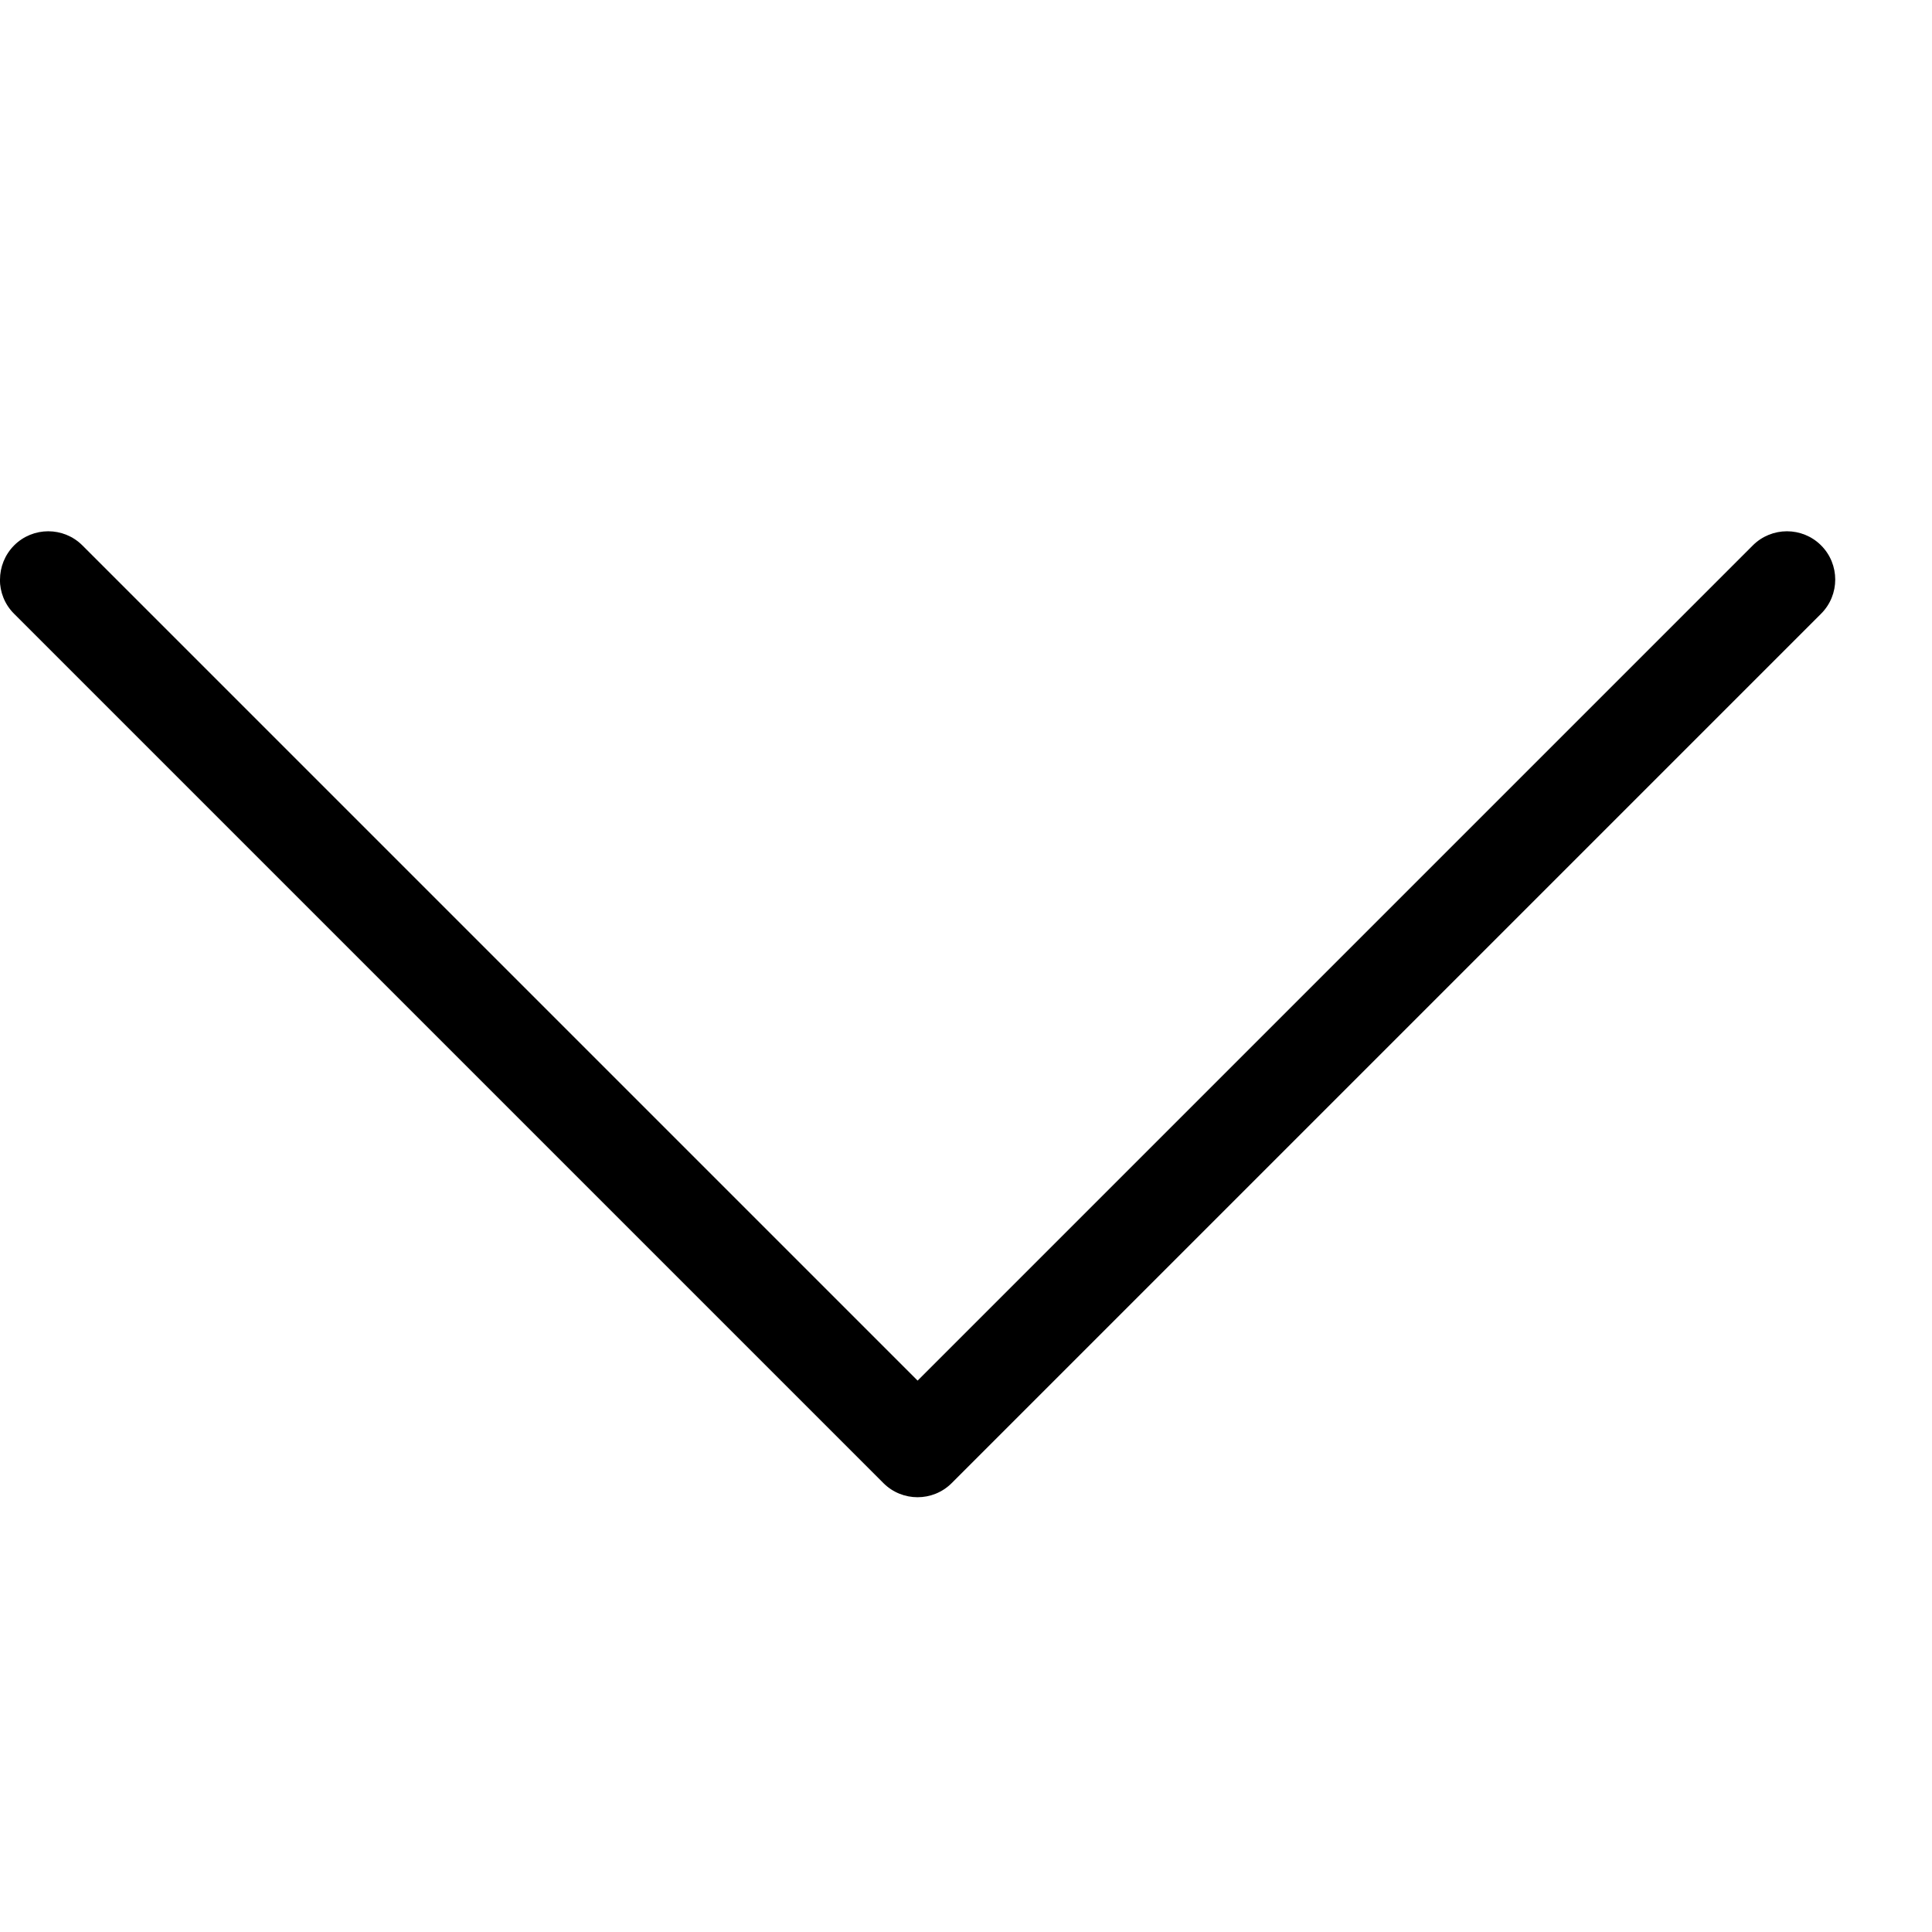
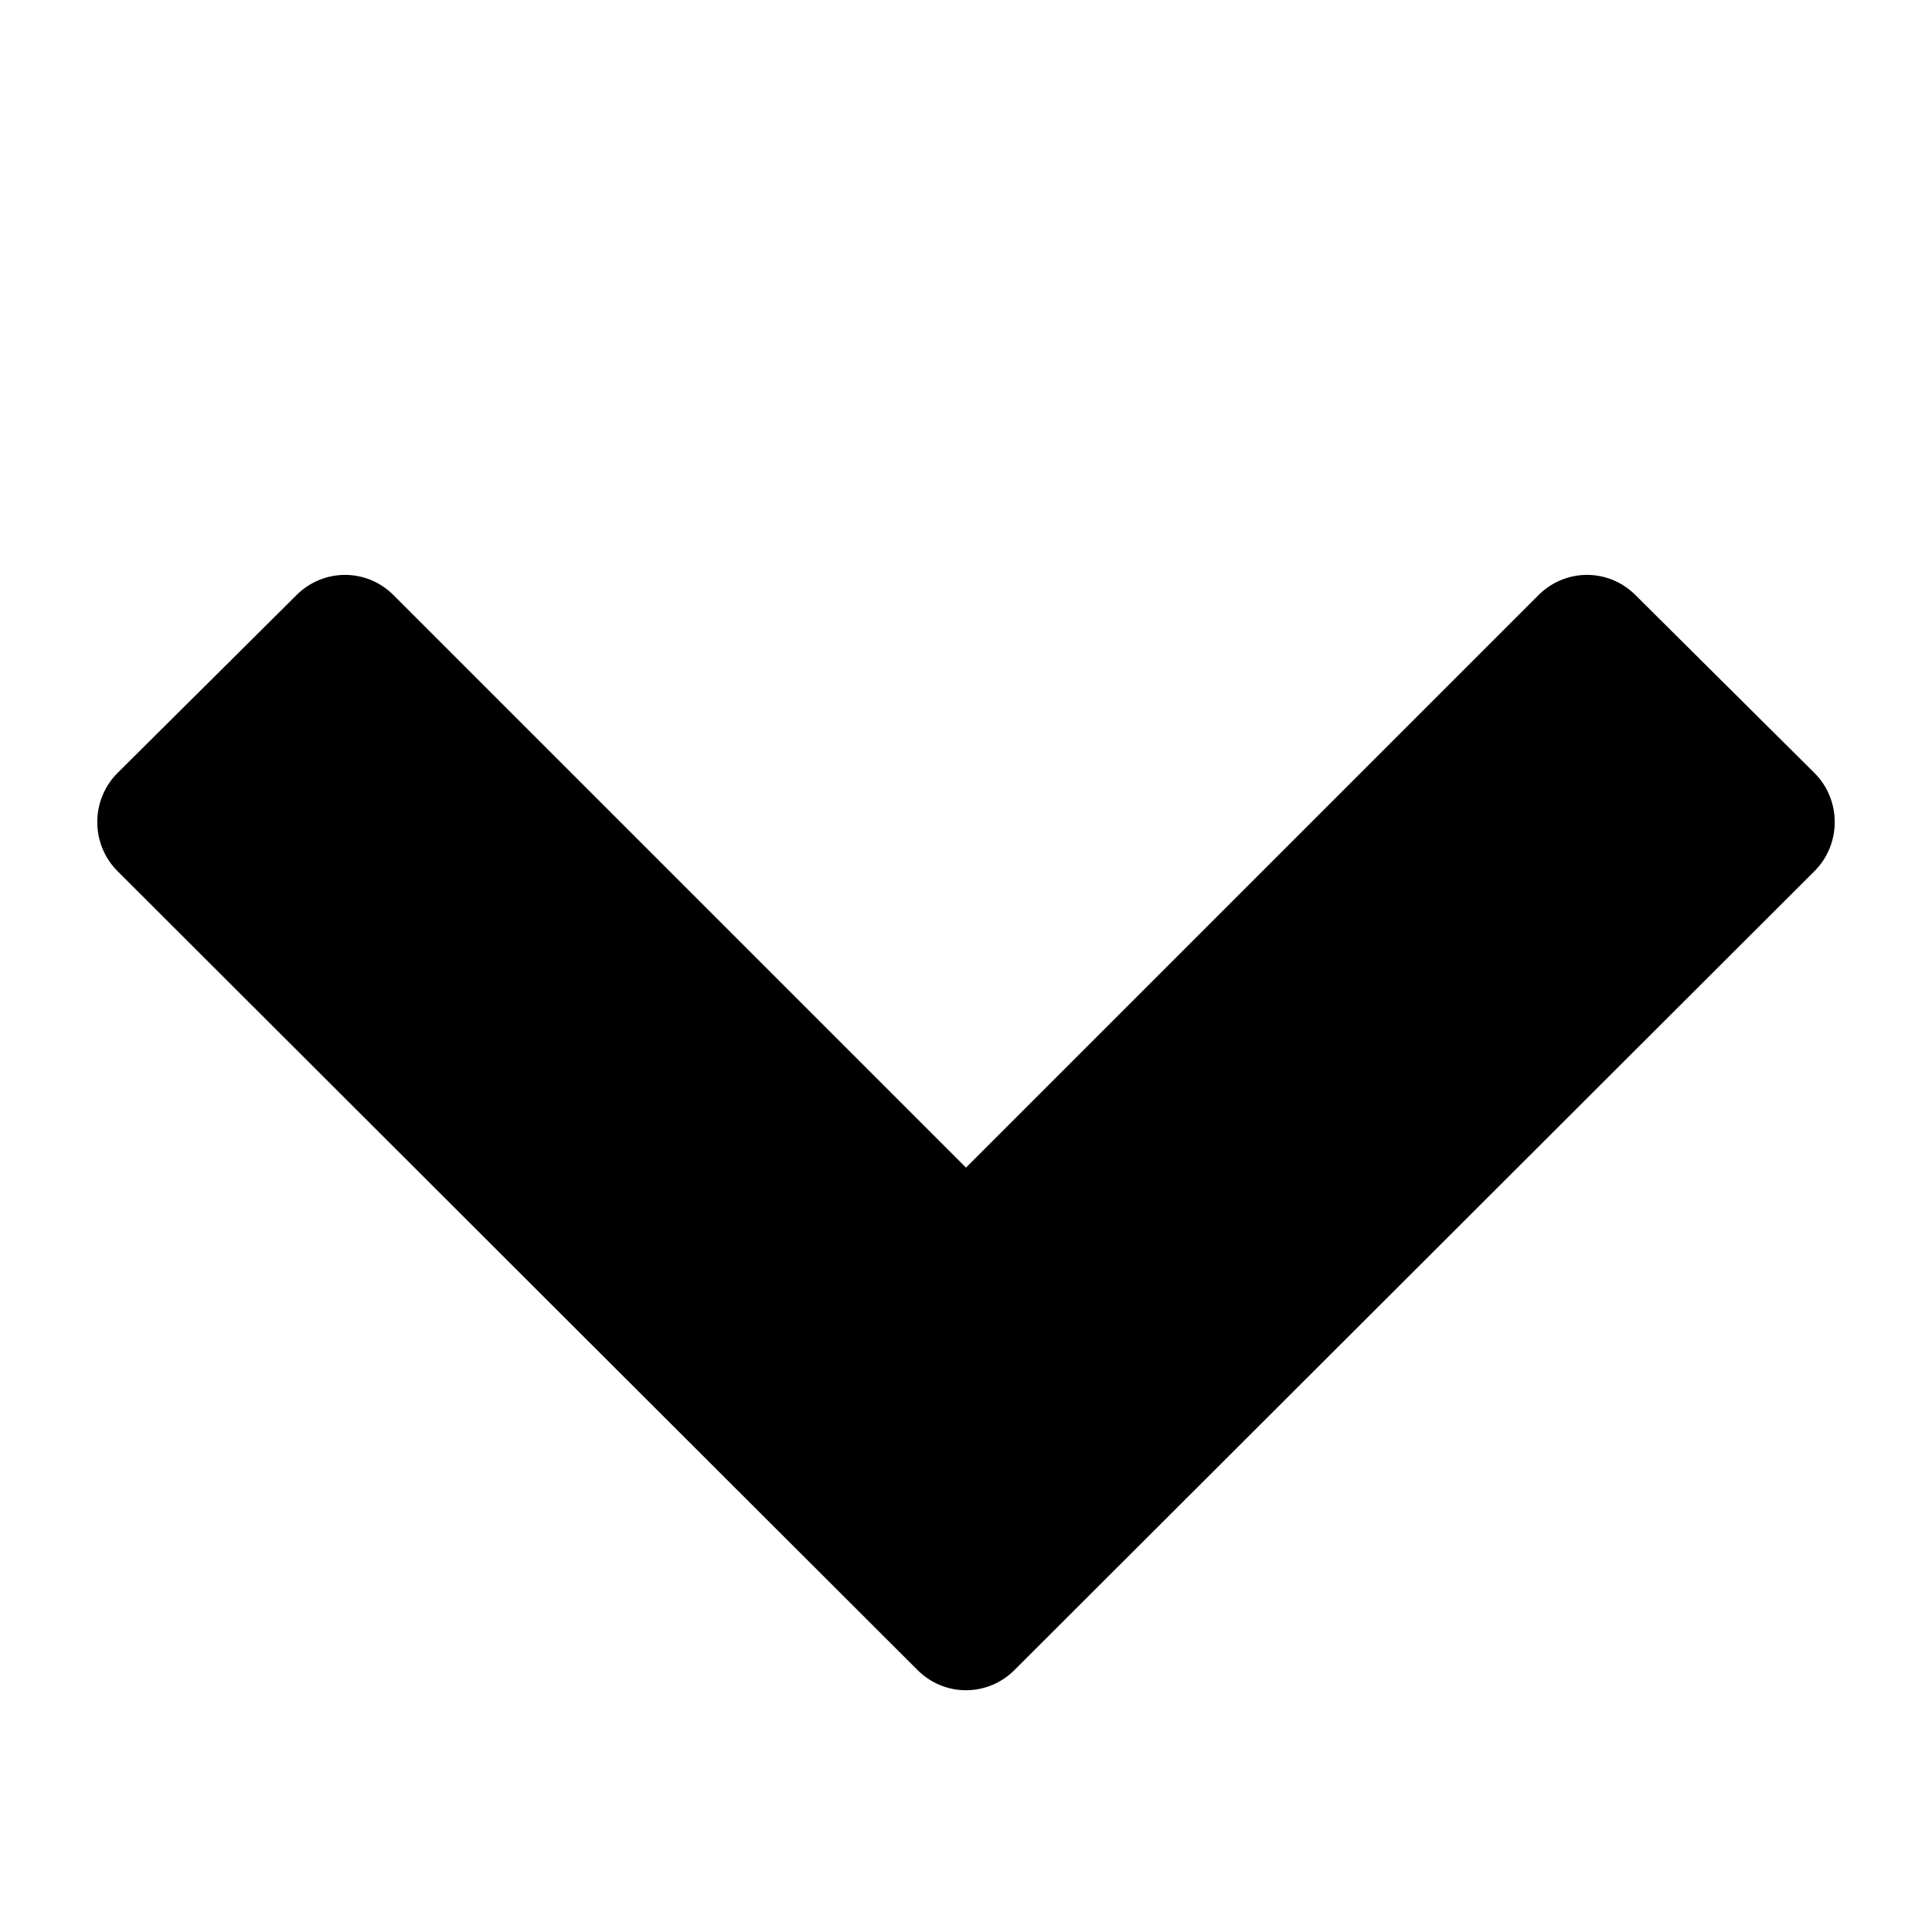
- <svg xmlns="http://www.w3.org/2000/svg" version="1.1" width="20" height="20" viewBox="0 0 20 20">
-   <path fill="#000000" d="M0 6c0-0.128 0.049-0.256 0.146-0.354 0.195-0.195 0.512-0.195 0.707 0l8.646 8.646 8.646-8.646c0.195-0.195 0.512-0.195 0.707 0s0.195 0.512 0 0.707l-9 9c-0.195 0.195-0.512 0.195-0.707 0l-9-9c-0.098-0.098-0.146-0.226-0.146-0.354z" />
+ <svg xmlns="http://www.w3.org/2000/svg" version="1.1" width="28" height="28" viewBox="0 0 28 28">
+   <path d="M26.297 12.625l-11.594 11.578c-0.391 0.391-1.016 0.391-1.406 0l-11.594-11.578c-0.391-0.391-0.391-1.031 0-1.422l2.594-2.578c0.391-0.391 1.016-0.391 1.406 0l8.297 8.297 8.297-8.297c0.391-0.391 1.016-0.391 1.406 0l2.594 2.578c0.391 0.391 0.391 1.031 0 1.422z" />
</svg>
